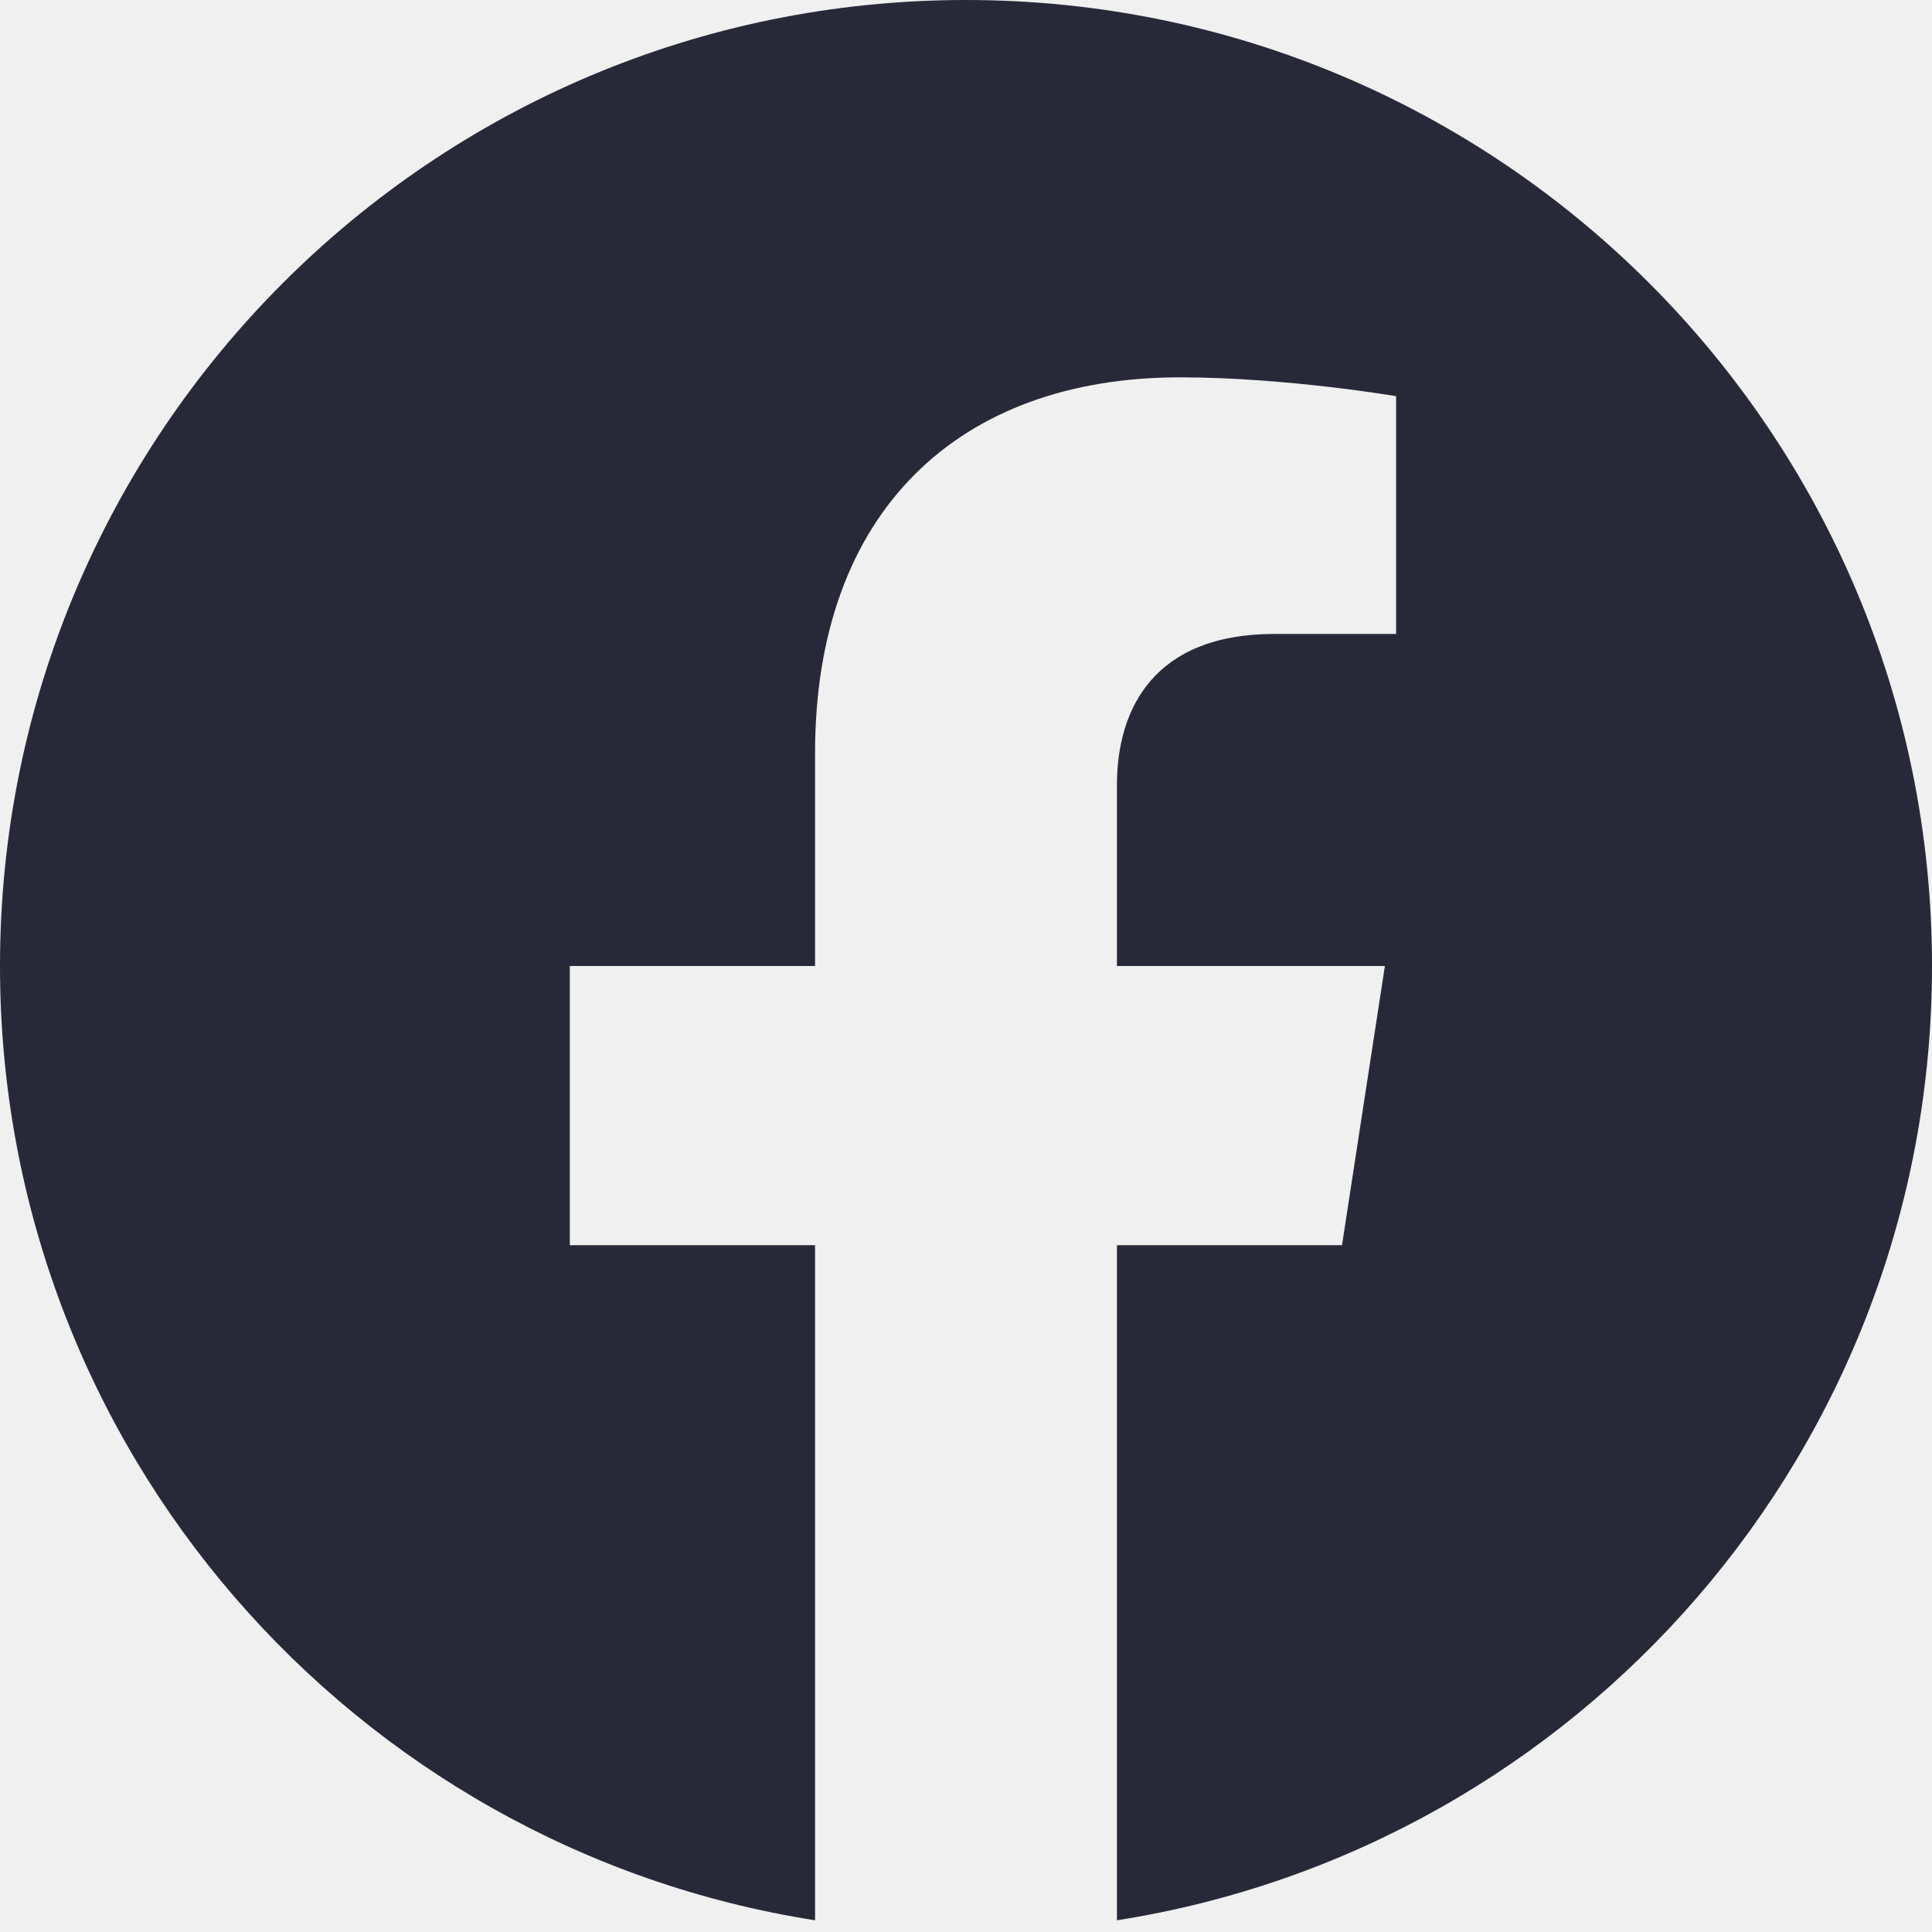
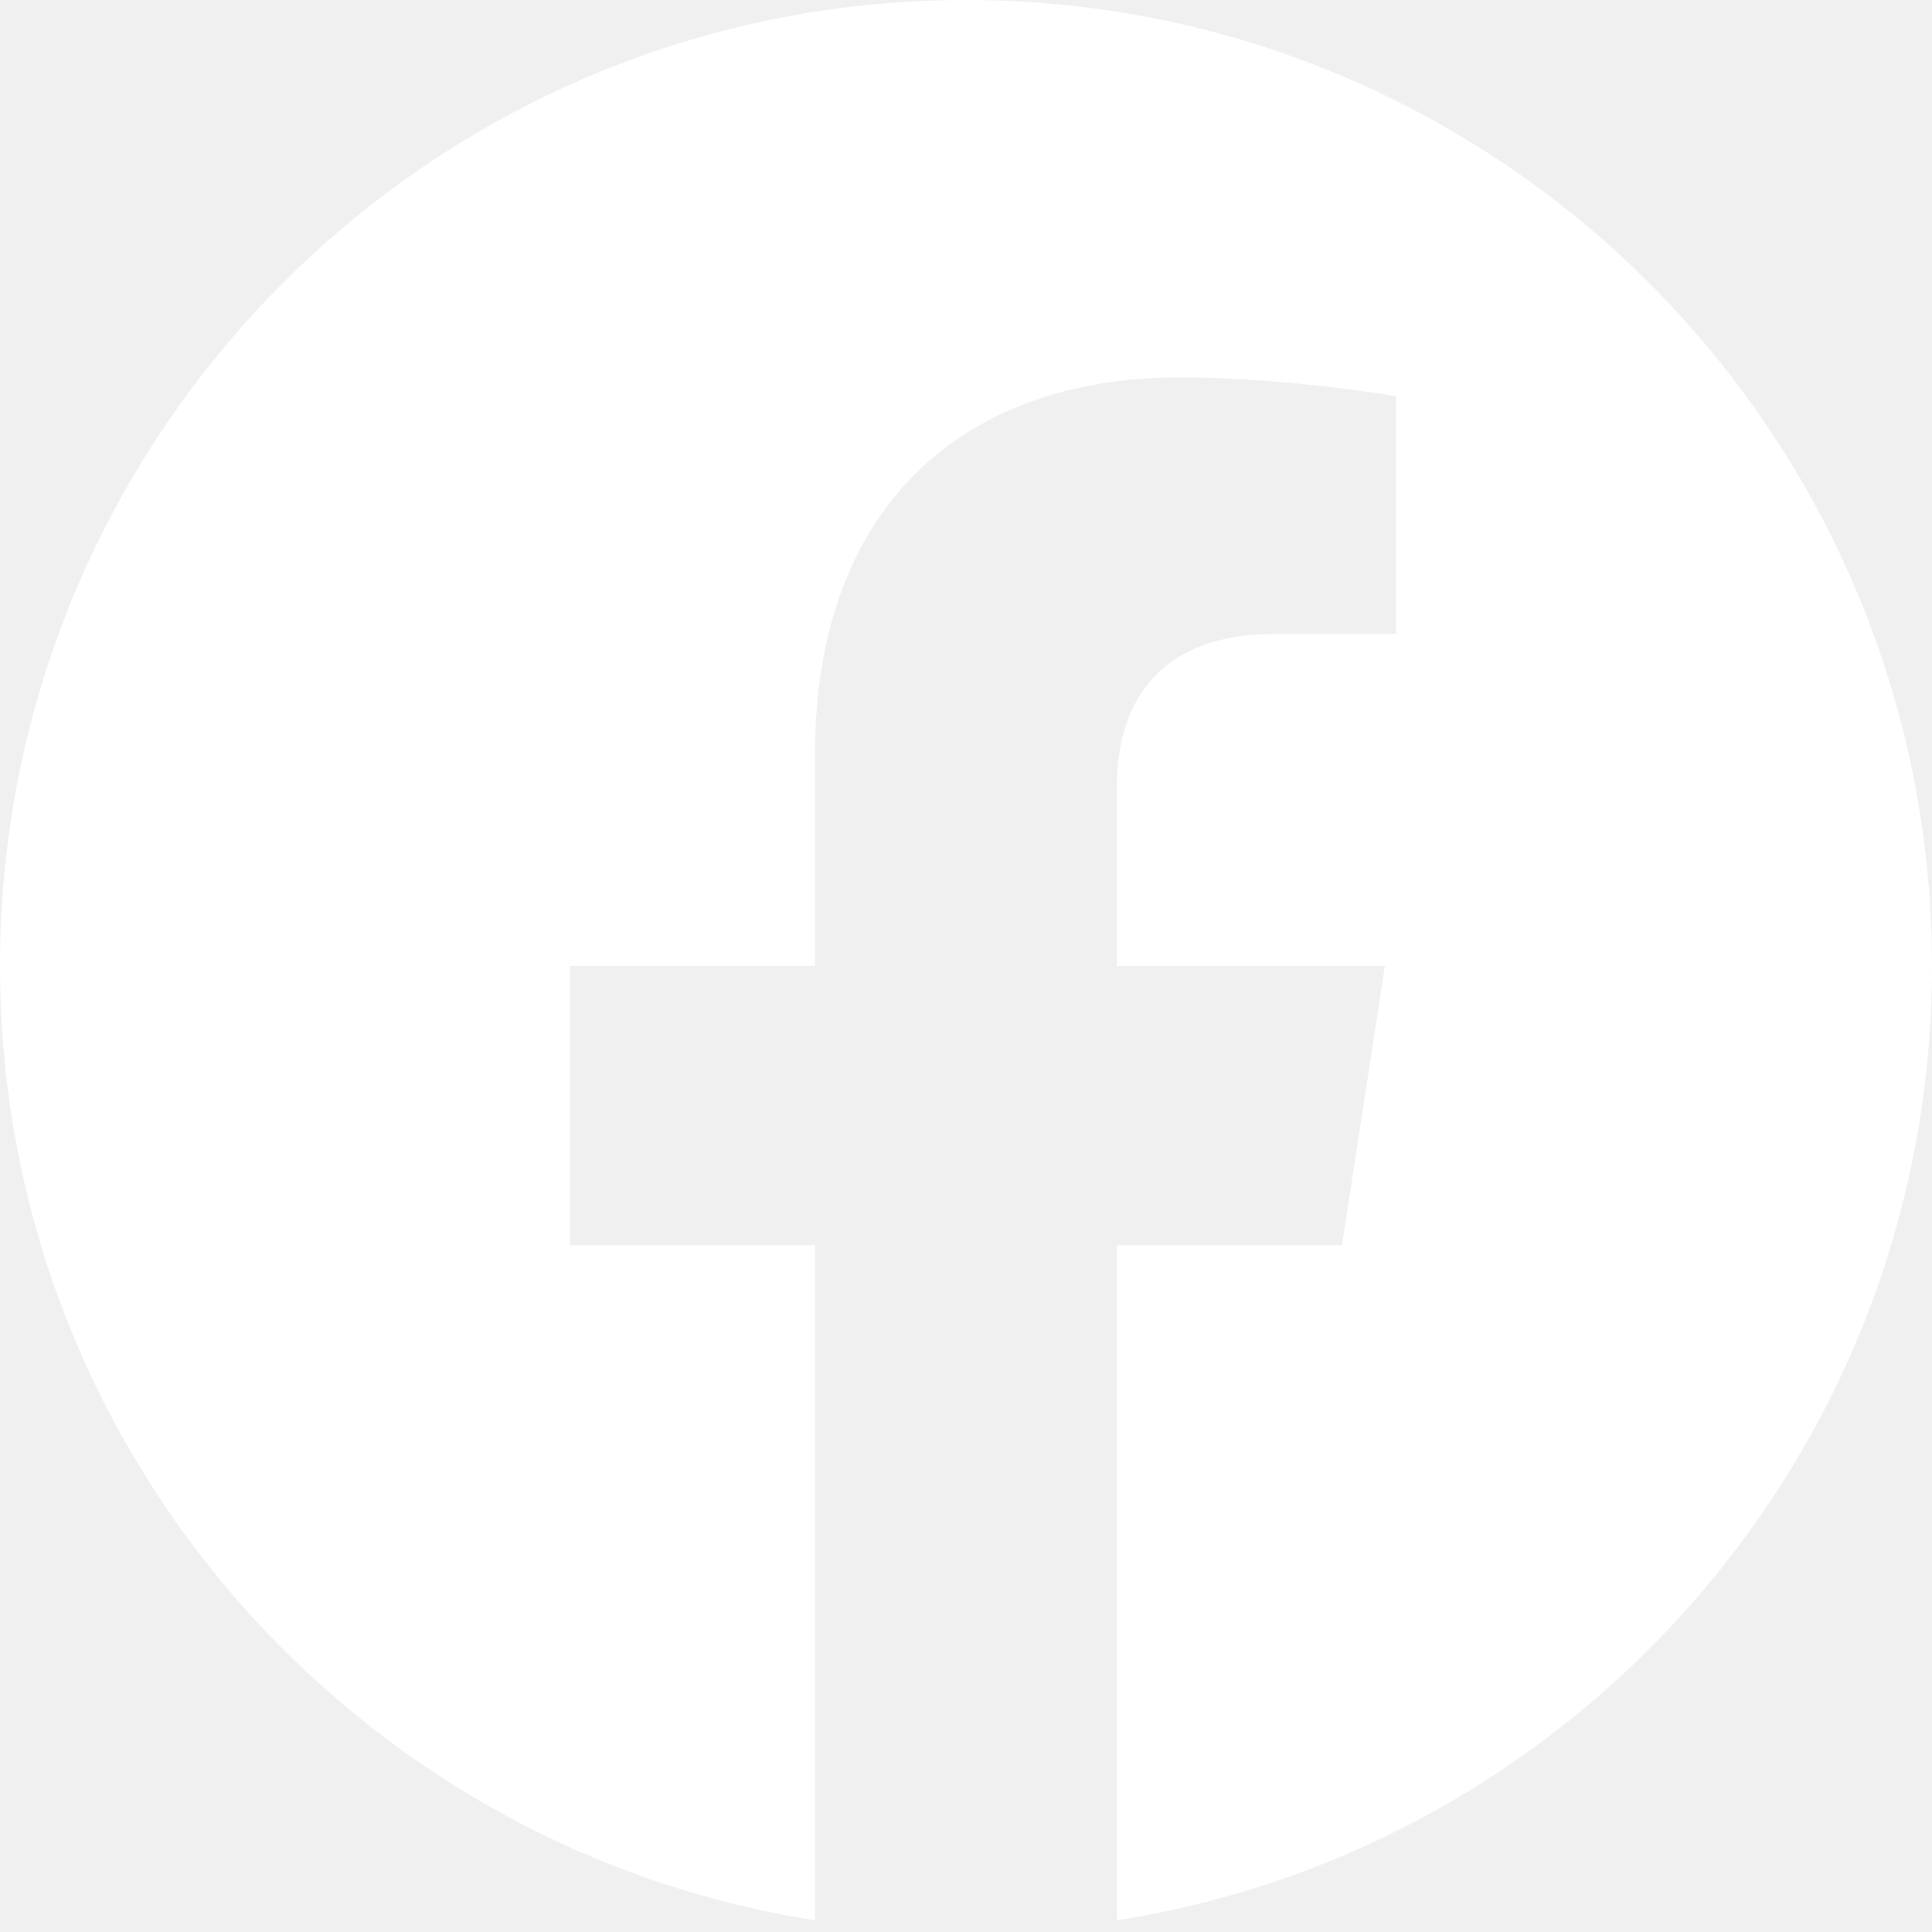
<svg xmlns="http://www.w3.org/2000/svg" width="16" height="16" viewBox="0 0 16 16" fill="none">
-   <path d="M16 8C16 3.582 12.418 0 8 0C3.582 0 0 3.582 0 8C0 11.993 2.925 15.303 6.75 15.903V10.312H4.719V8H6.75V6.237C6.75 4.232 7.944 3.125 9.772 3.125C10.647 3.125 11.562 3.281 11.562 3.281V5.25H10.554C9.56 5.25 9.25 5.867 9.25 6.5V8H11.469L11.114 10.312H9.25V15.903C13.075 15.303 16 11.993 16 8Z" fill="#282938" />
+   <g clip-path="url(#clip0_3283_345)">
+     <path d="M16 8C16 3.582 12.418 0 8 0C3.582 0 0 3.582 0 8C0 11.993 2.925 15.303 6.75 15.903V10.312H4.719V8H6.75V6.237C6.75 4.232 7.944 3.125 9.772 3.125C10.647 3.125 11.562 3.281 11.562 3.281V5.25H10.554C9.56 5.25 9.25 5.867 9.25 6.5V8H11.469L11.114 10.312H9.25V15.903C13.075 15.303 16 11.993 16 8Z" fill="white" />
+   </g>
+   <defs>
+     <clipPath id="clip0_3283_345">
+       <rect width="16" height="16" fill="white" />
+     </clipPath>
+   </defs>
</svg>
